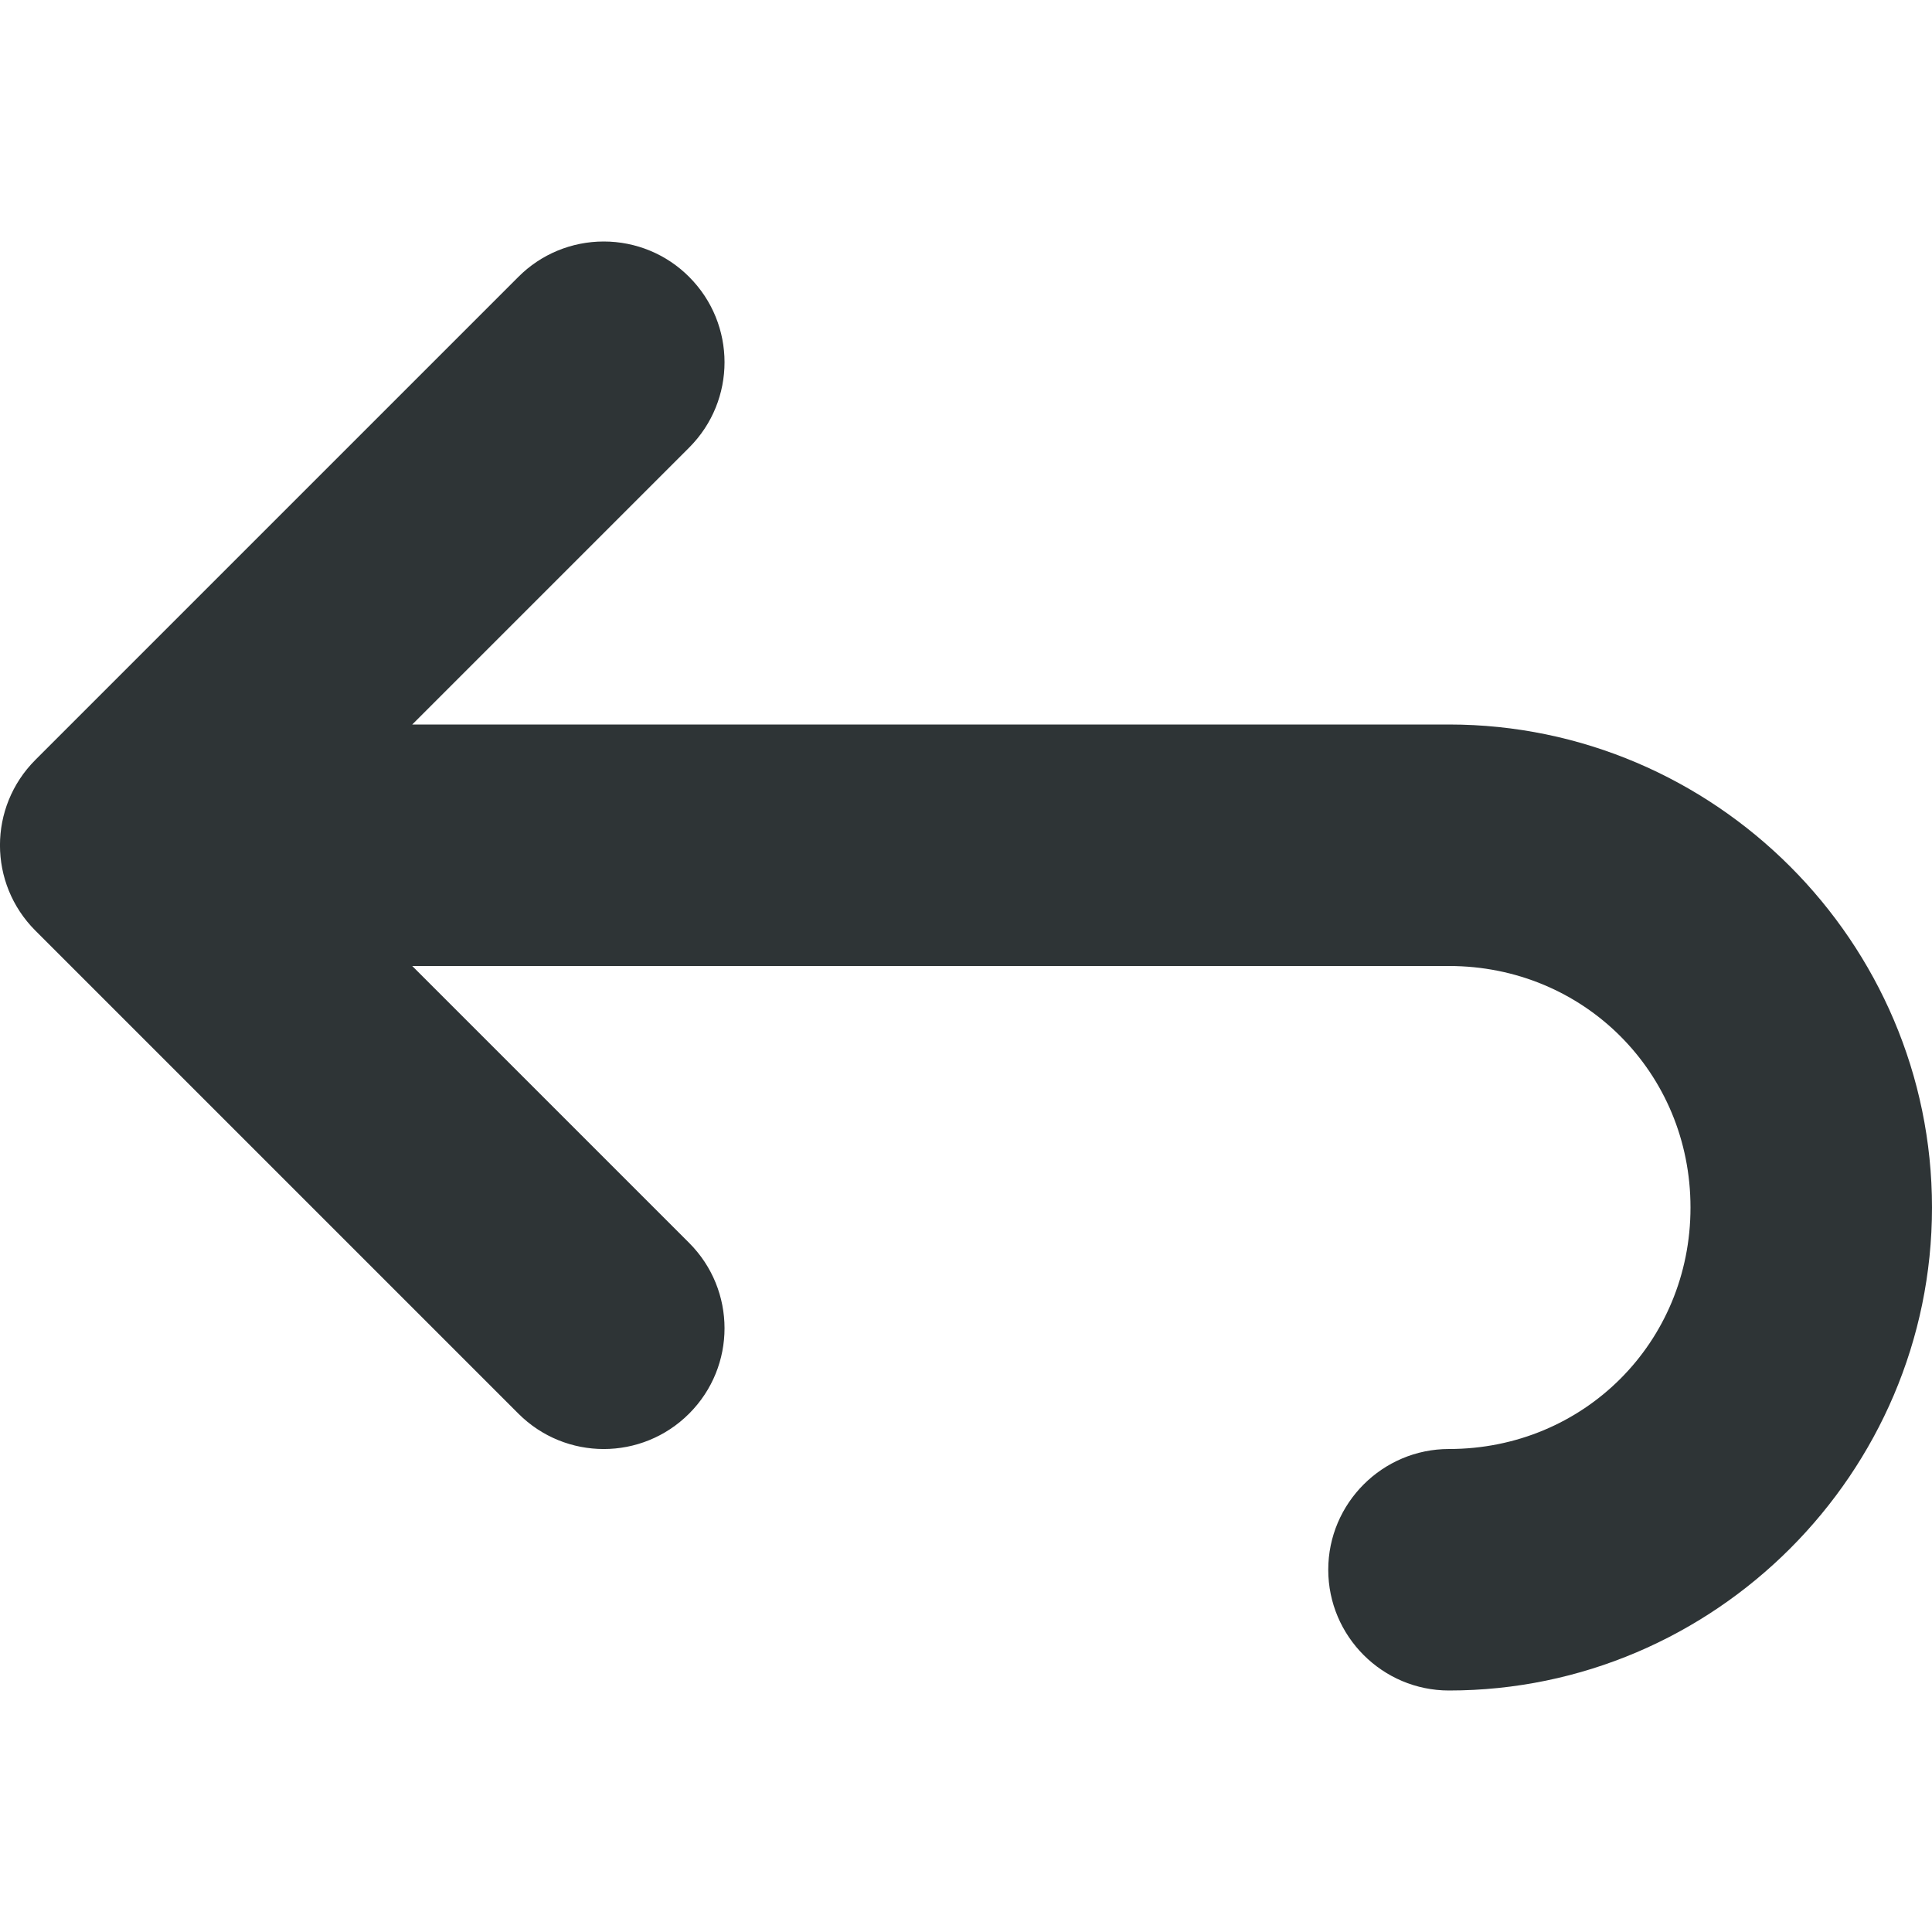
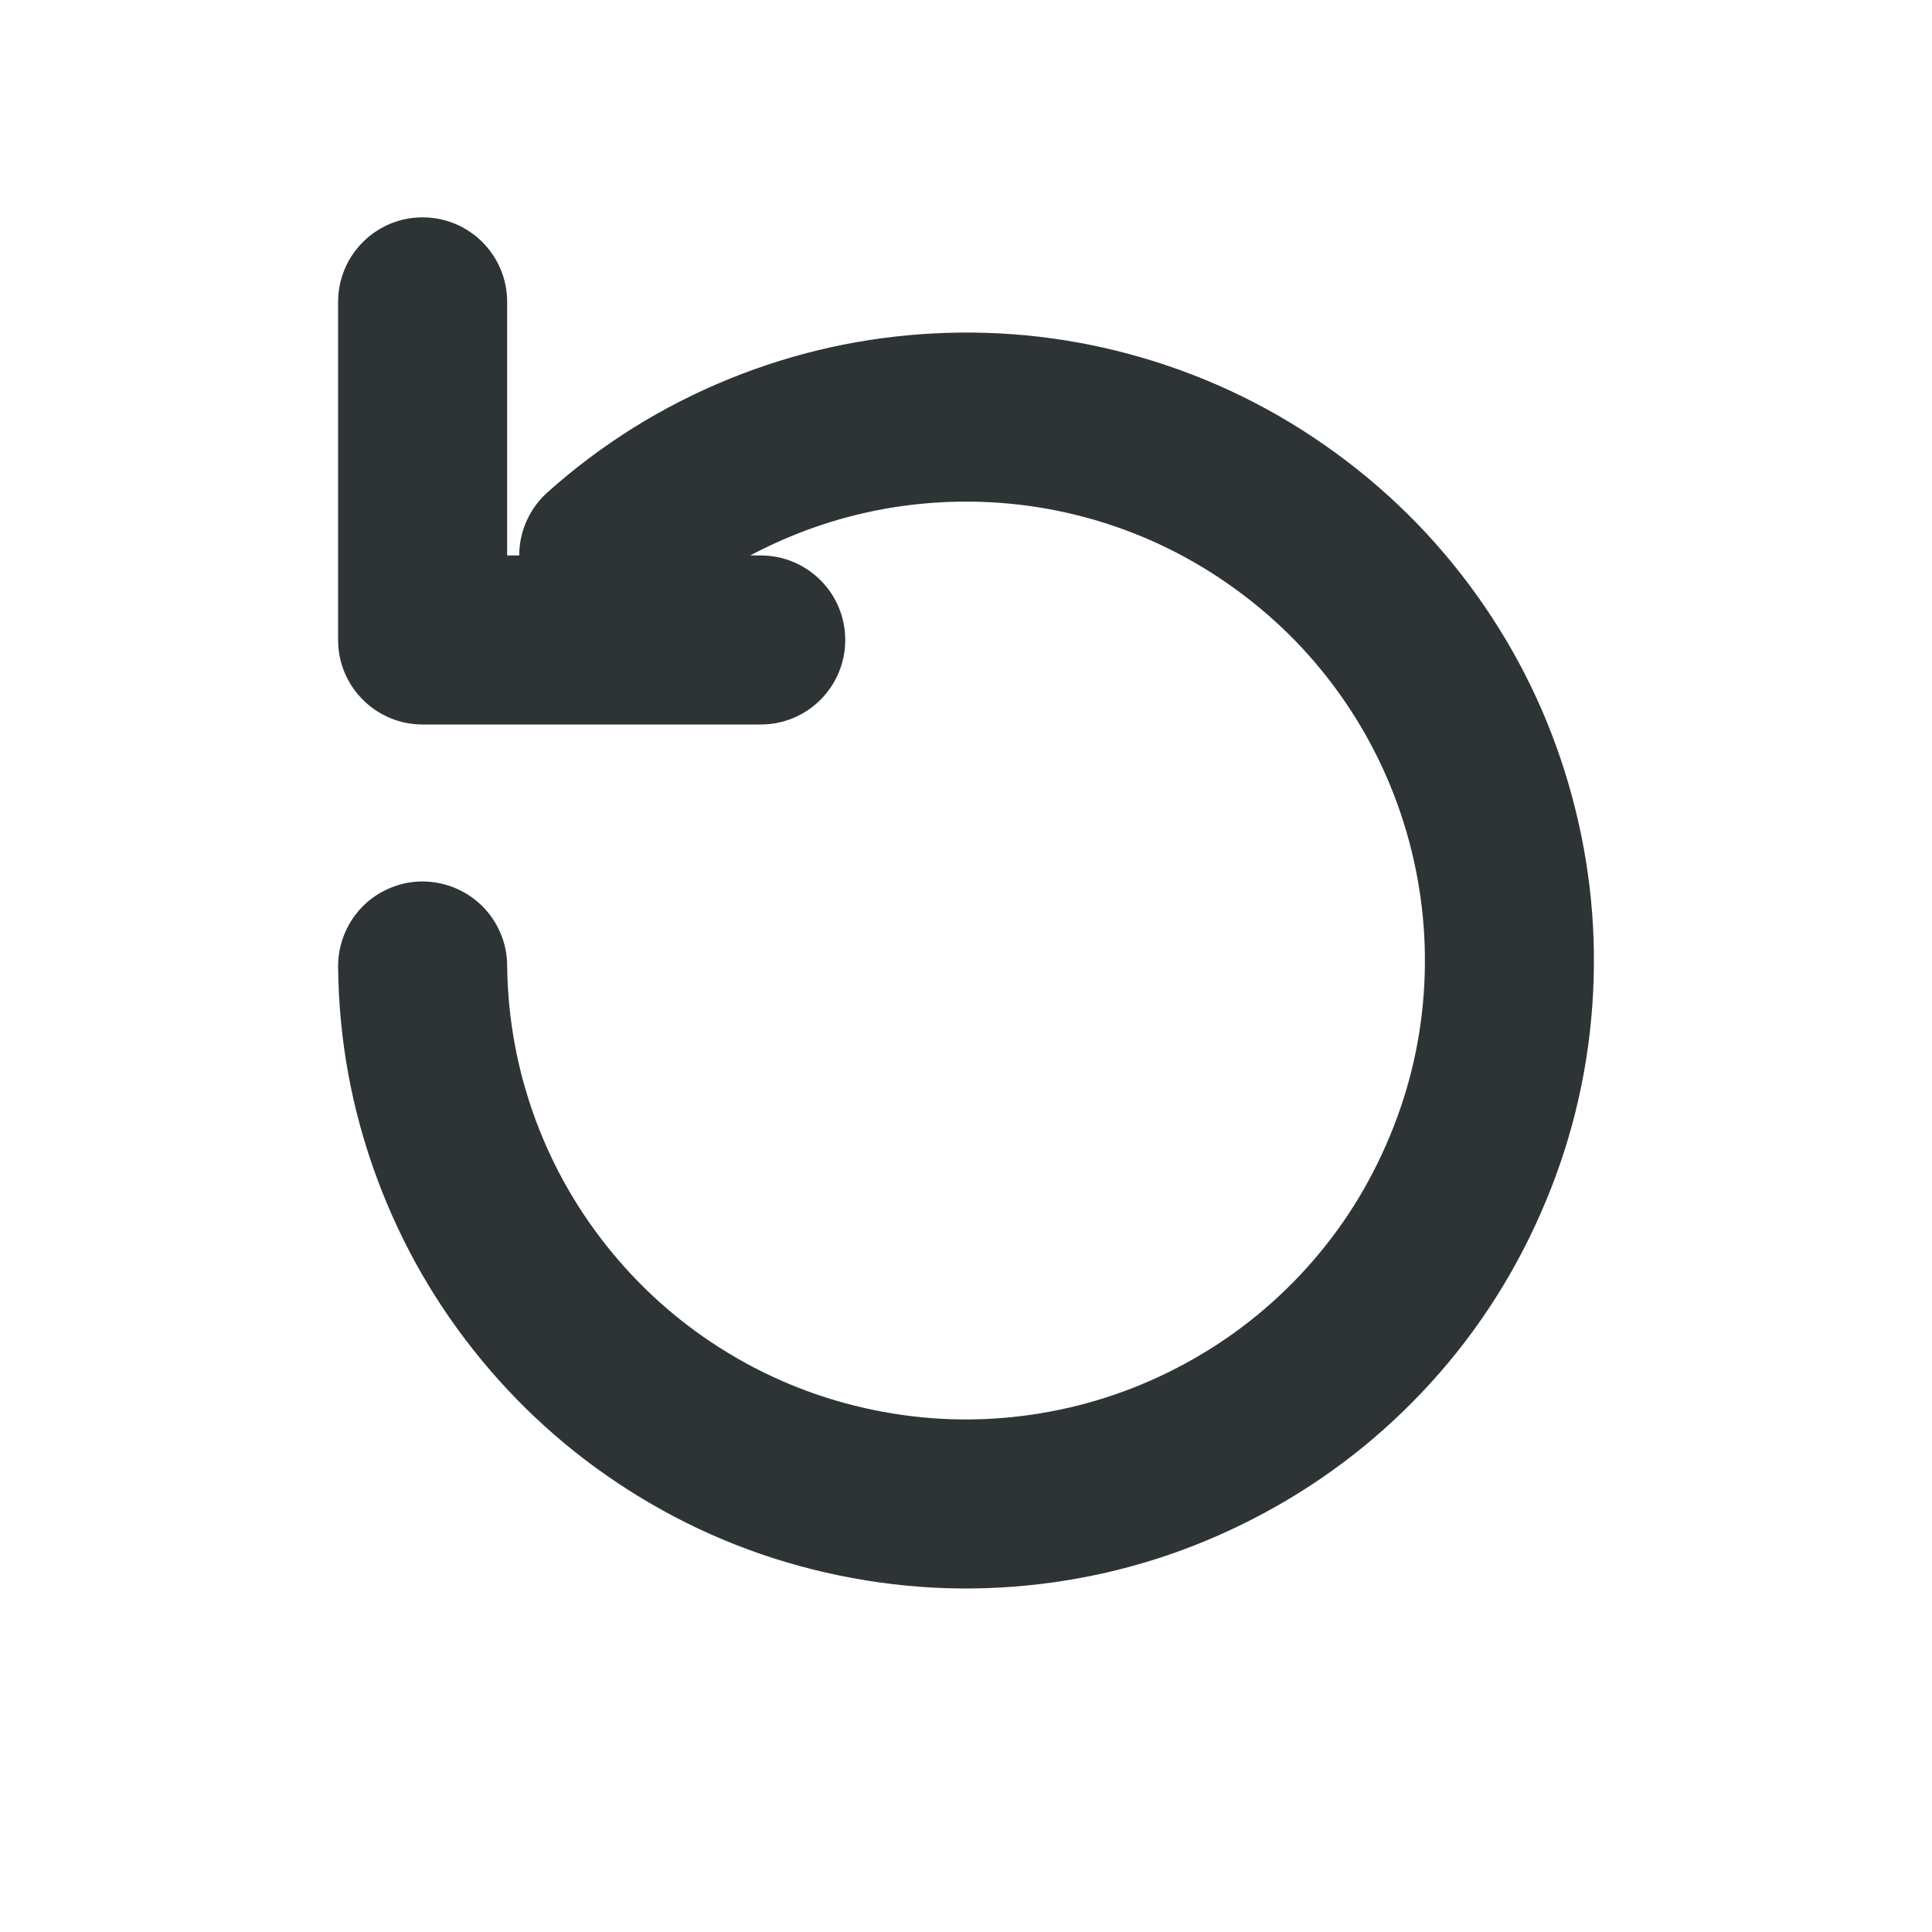
- <svg xmlns="http://www.w3.org/2000/svg" width="16px" height="16px" viewBox="0 0 16 16">
-   <path fill="#2e3436" d="M5 2c-.266 0-.52.105-.707.293l-4 4c-.391.391-.391 1.023 0 1.414l4 4c.391.391 1.023.391 1.414 0s.391-1.023 0-1.414L3.414 8H12c1.117 0 2 .883 2 2s-.883 2-2 2c-.551 0-1 .449-1 1s.449 1 1 1c2.199 0 4-1.801 4-4s-1.801-4-4-4H3.414l2.293-2.293c.391-.391.391-1.023 0-1.414C5.52 2.105 5.266 2 5 2m0 0" />
+ <svg xmlns="http://www.w3.org/2000/svg" width="16" height="16" viewBox="0 0 16 16">
+   <path fill="#2e3436" d="M2.8,8.007 Q2.809,8.913 3.122,9.758 Q3.427,10.582 3.986,11.261 Q4.546,11.94 5.296,12.397 Q6.066,12.866 6.953,13.048 Q7.84,13.23 8.733,13.103 Q9.602,12.979 10.384,12.575 Q11.166,12.172 11.771,11.536 Q12.392,10.882 12.757,10.053 Q13.123,9.225 13.187,8.325 Q13.249,7.449 13.02,6.6 Q12.791,5.75 12.297,5.025 Q11.789,4.28 11.056,3.747 Q10.324,3.215 9.458,2.962 Q8.615,2.716 7.736,2.761 Q6.858,2.806 6.044,3.136 Q5.208,3.475 4.533,4.078 Q4.43,4.171 4.369,4.297 Q4.309,4.422 4.301,4.561 Q4.3,4.581 4.3,4.6 L4.2,4.6 L4.2,2.5 Q4.2,2.361 4.147,2.232 Q4.093,2.103 3.995,2.005 Q3.897,1.907 3.768,1.853 Q3.639,1.8 3.5,1.8 Q3.361,1.8 3.232,1.853 Q3.103,1.907 3.005,2.005 Q2.907,2.103 2.853,2.232 Q2.8,2.361 2.8,2.5 L2.8,5.3 Q2.8,5.439 2.853,5.568 Q2.907,5.697 3.005,5.795 Q3.103,5.893 3.232,5.947 Q3.361,6 3.5,6 L6.3,6 Q6.439,6 6.568,5.947 Q6.697,5.893 6.795,5.795 Q6.893,5.697 6.947,5.568 Q7,5.439 7,5.3 Q7,5.161 6.947,5.032 Q6.893,4.903 6.795,4.805 Q6.697,4.707 6.568,4.653 Q6.439,4.6 6.3,4.6 L6.213,4.6 Q6.386,4.508 6.57,4.433 Q7.165,4.192 7.807,4.159 Q8.45,4.127 9.066,4.306 Q9.698,4.491 10.233,4.88 Q10.769,5.269 11.14,5.813 Q11.501,6.343 11.669,6.965 Q11.836,7.586 11.791,8.226 Q11.744,8.882 11.476,9.488 Q11.209,10.094 10.756,10.571 Q10.314,11.036 9.742,11.331 Q9.17,11.626 8.535,11.717 Q7.884,11.81 7.235,11.677 Q6.586,11.543 6.024,11.201 Q5.476,10.867 5.067,10.371 Q4.658,9.874 4.435,9.273 Q4.207,8.655 4.2,7.993 Q4.199,7.854 4.144,7.726 Q4.089,7.597 3.99,7.5 Q3.89,7.403 3.761,7.351 Q3.632,7.299 3.493,7.3 Q3.354,7.301 3.226,7.356 Q3.097,7.411 3,7.51 Q2.903,7.61 2.851,7.739 Q2.799,7.868 2.8,8.007 Z" />
</svg>
